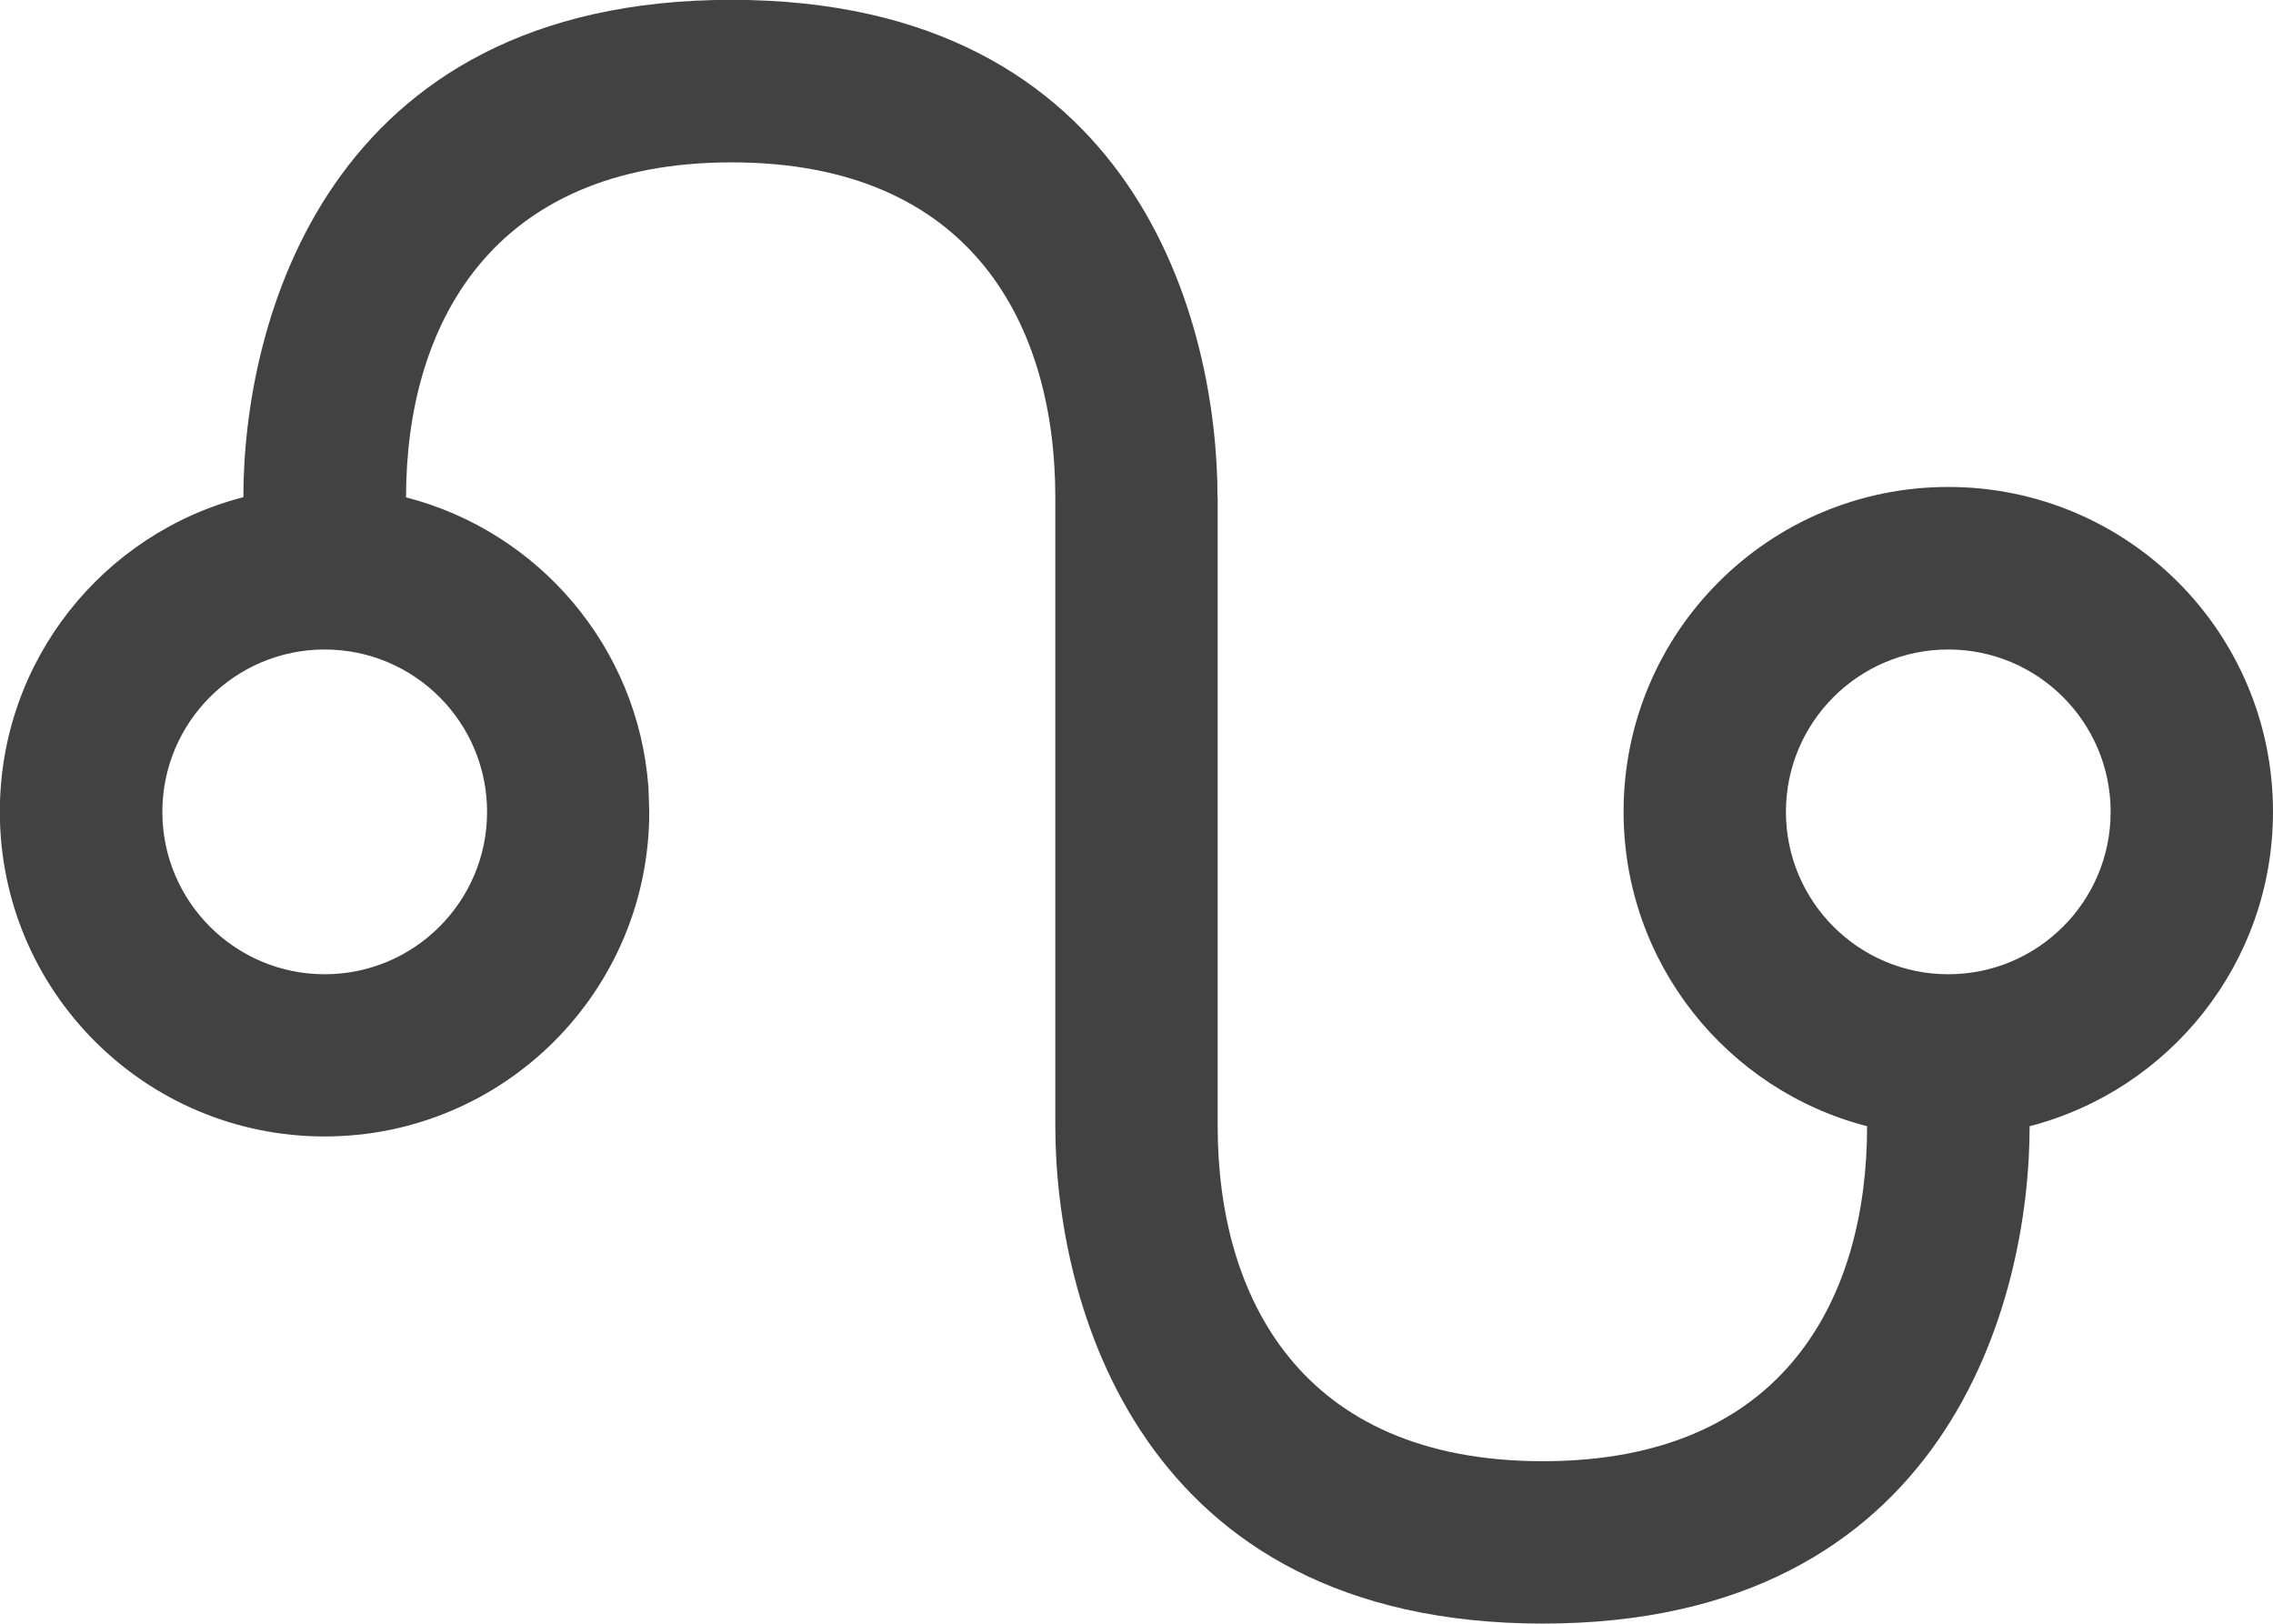
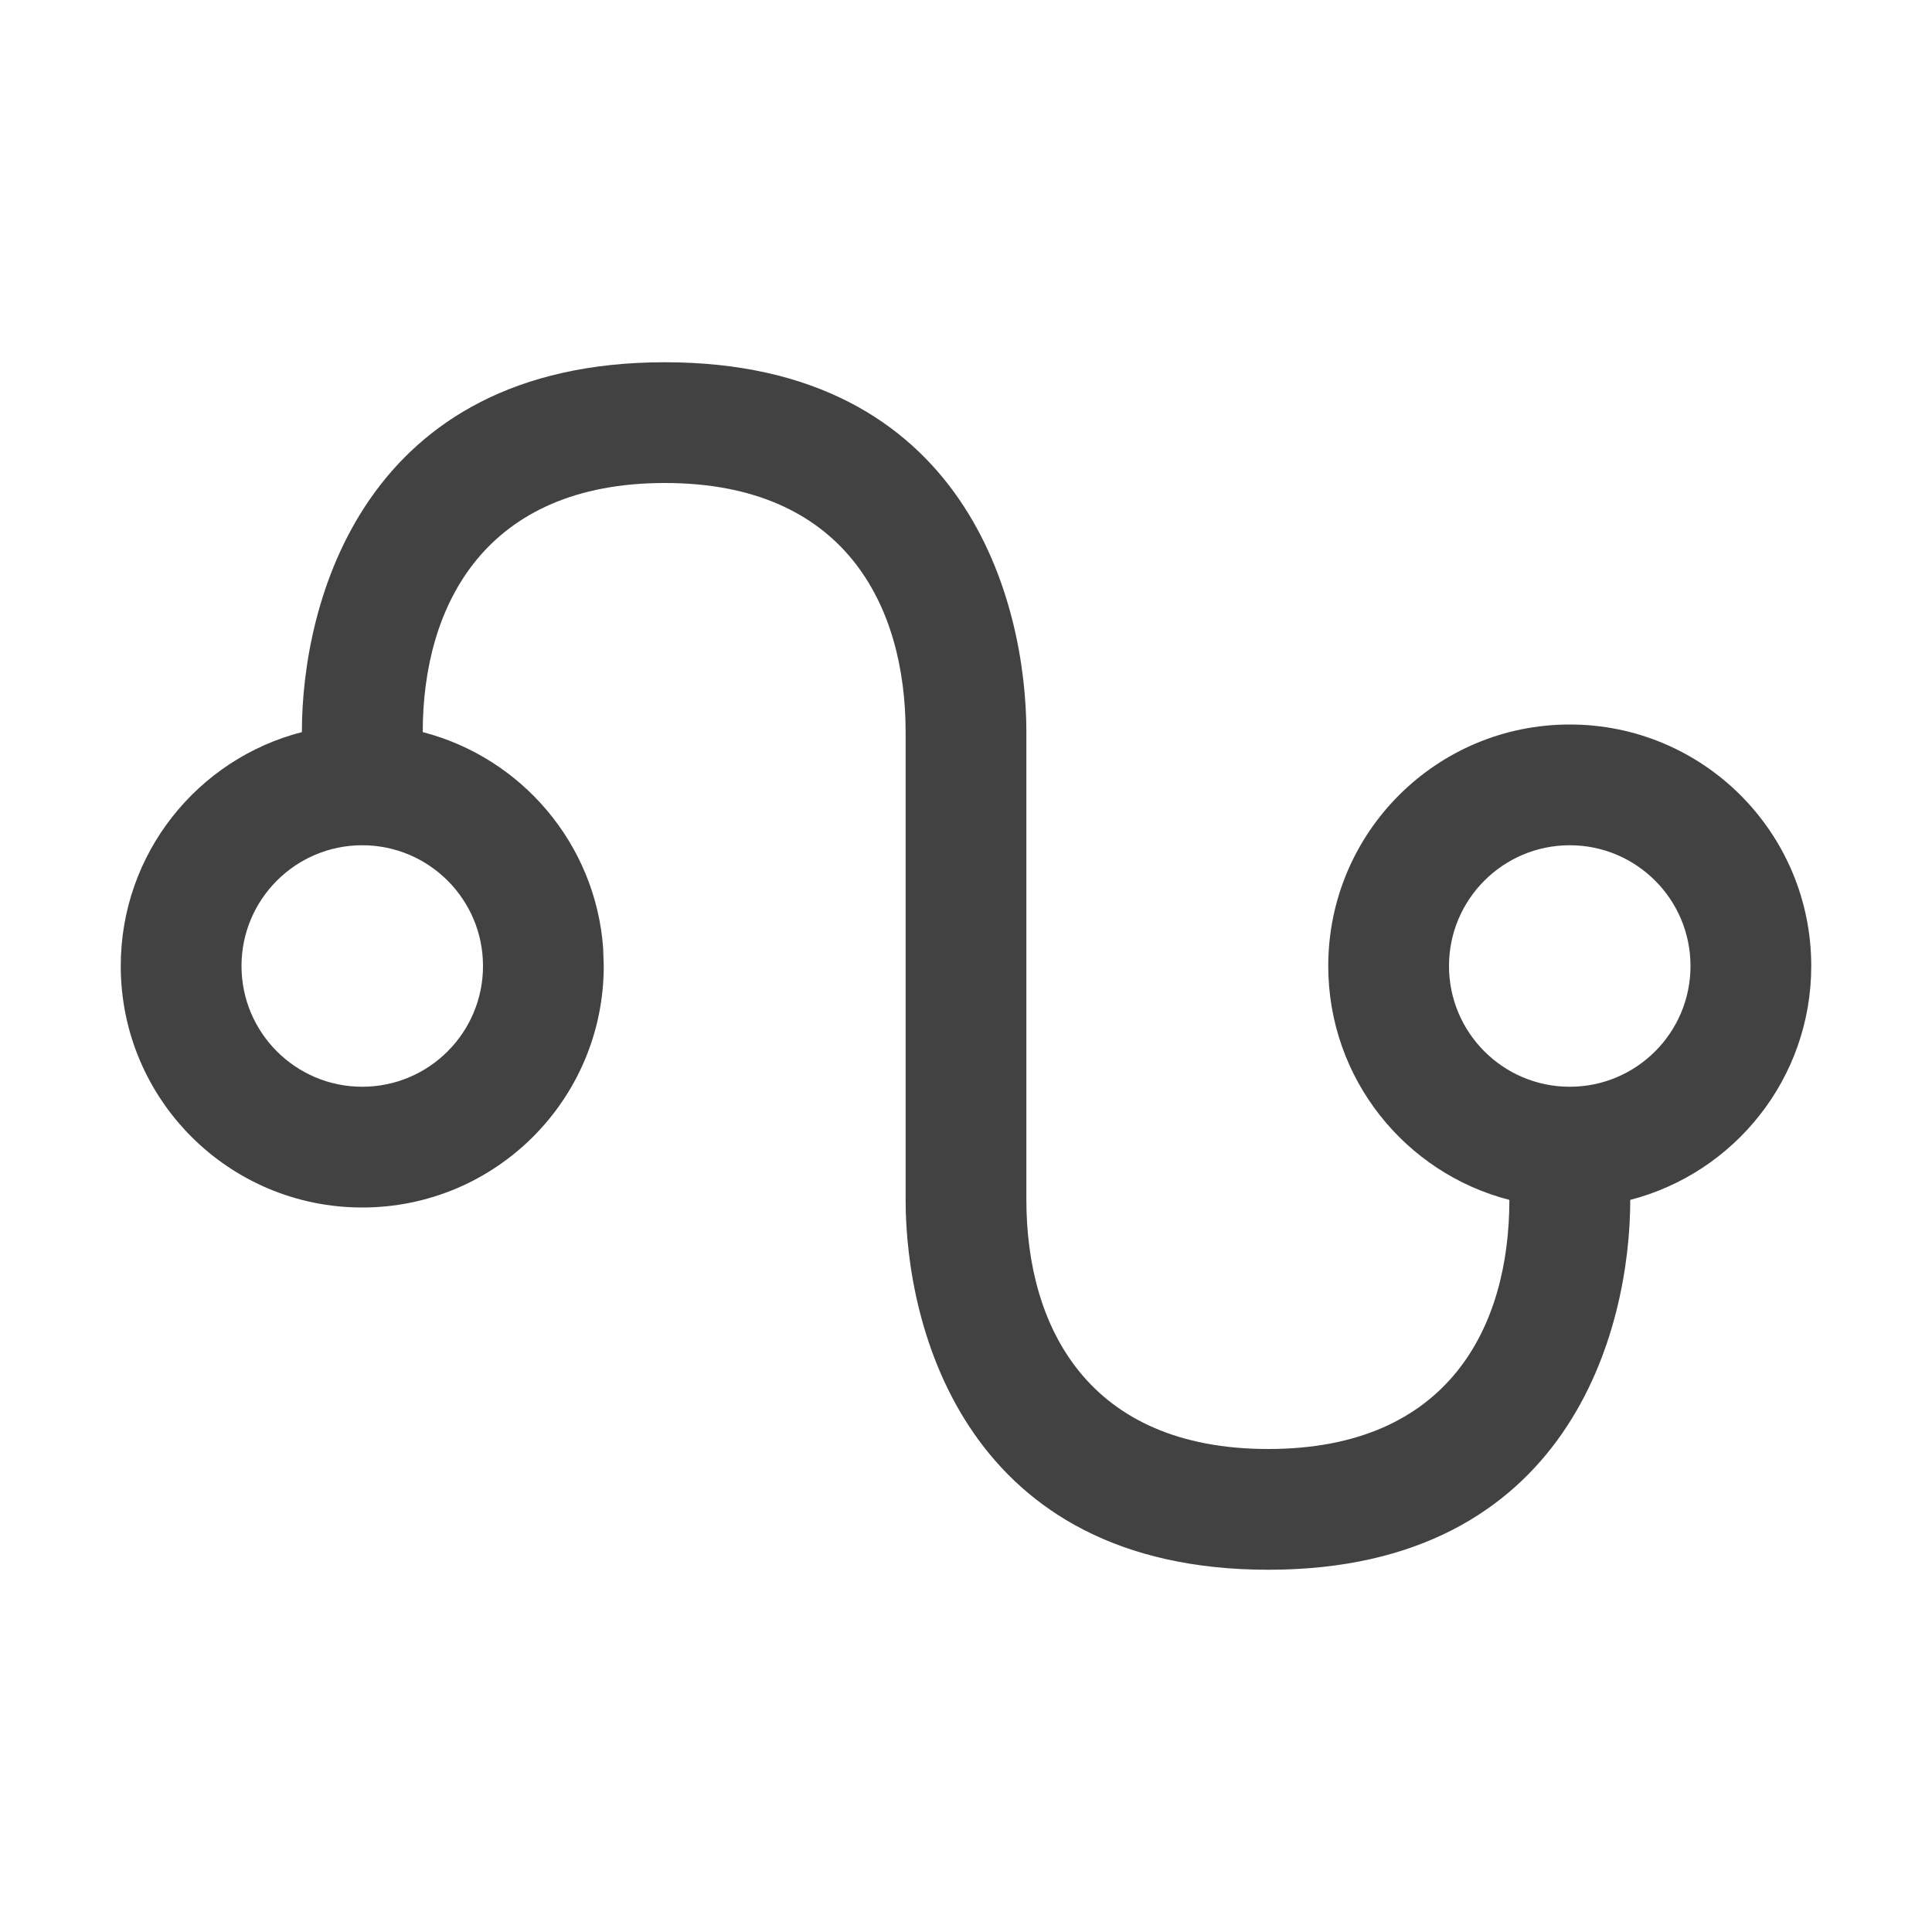
- <svg xmlns="http://www.w3.org/2000/svg" height="10" viewBox="0 0 14 10" width="14">
-   <path d="m147.5 47.063v3.873c0 1.046.506 2.063 2.003 2.063 1.497 0 1.997-1.015 1.997-2.063-.863-.222-1.5-1.005-1.5-1.937 0-1.105.895-2 2-2s2 .895 2 2c0 .932-.637 1.714-1.499 1.937 0 1.068-.501 3.063-2.998 3.063-2.497 0-3.003-1.99-3.003-3.063 0-.643 0-3.443 0-3.873 0-1.054-.508-2.063-1.994-2.063s-2.005 1.012-2.005 2.063c.816.21 1.43.922 1.493 1.787l.005.149c0 1.105-.895 2-2 2s-2-.895-2-2c0-.932.637-1.715 1.5-1.937 0-1.06.5-3.063 3.006-3.063 2.506 0 2.994 2.003 2.994 3.063zm-5.5.937c-.552 0-1 .448-1 1s.448 1 1 1 1-.448 1-1-.448-1-1-1zm10 0c-.552 0-1 .448-1 1s.448 1 1 1 1-.448 1-1-.448-1-1-1z" fill="#424242" fill-rule="evenodd" transform="translate(-140 -44)" />
+ <svg xmlns="http://www.w3.org/2000/svg" width="16px" height="16px" viewBox="0 0 16 16" version="1.1">
+   <g stroke="none" stroke-width="1" fill="none" fill-rule="evenodd">
+     <path d="M8.5,6.063 C8.5,6.698 8.5,9.04 8.5,9.937 C8.5,10.983 9.006,12 10.503,12 C12,12 12.5,10.985 12.5,9.937 C11.637,9.715 11,8.932 11,8 C11,6.895 11.895,6 13,6 C14.105,6 15,6.895 15,8 C15,8.932 14.363,9.714 13.501,9.937 C13.501,11.005 13,13 10.503,13 C8.007,13 7.5,11.01 7.5,9.937 C7.5,9.294 7.5,6.494 7.5,6.063 C7.5,5.01 6.992,4 5.506,4 C4.019,4 3.501,5.012 3.501,6.063 C4.317,6.274 4.931,6.986 4.995,7.851 L5,8 C5,9.105 4.105,10 3,10 C1.895,10 1,9.105 1,8 C1,7.068 1.637,6.285 2.5,6.063 C2.5,5.003 3,3 5.506,3 C8.011,3 8.5,5.003 8.5,6.063 Z M3,7 C2.448,7 2,7.448 2,8 C2,8.552 2.448,9 3,9 C3.552,9 4,8.552 4,8 C4,7.448 3.552,7 3,7 Z M13,7 C12.448,7 12,7.448 12,8 C12,8.552 12.448,9 13,9 C13.552,9 14,8.552 14,8 C14,7.448 13.552,7 13,7 Z" fill="#424242" />
+   </g>
</svg>
